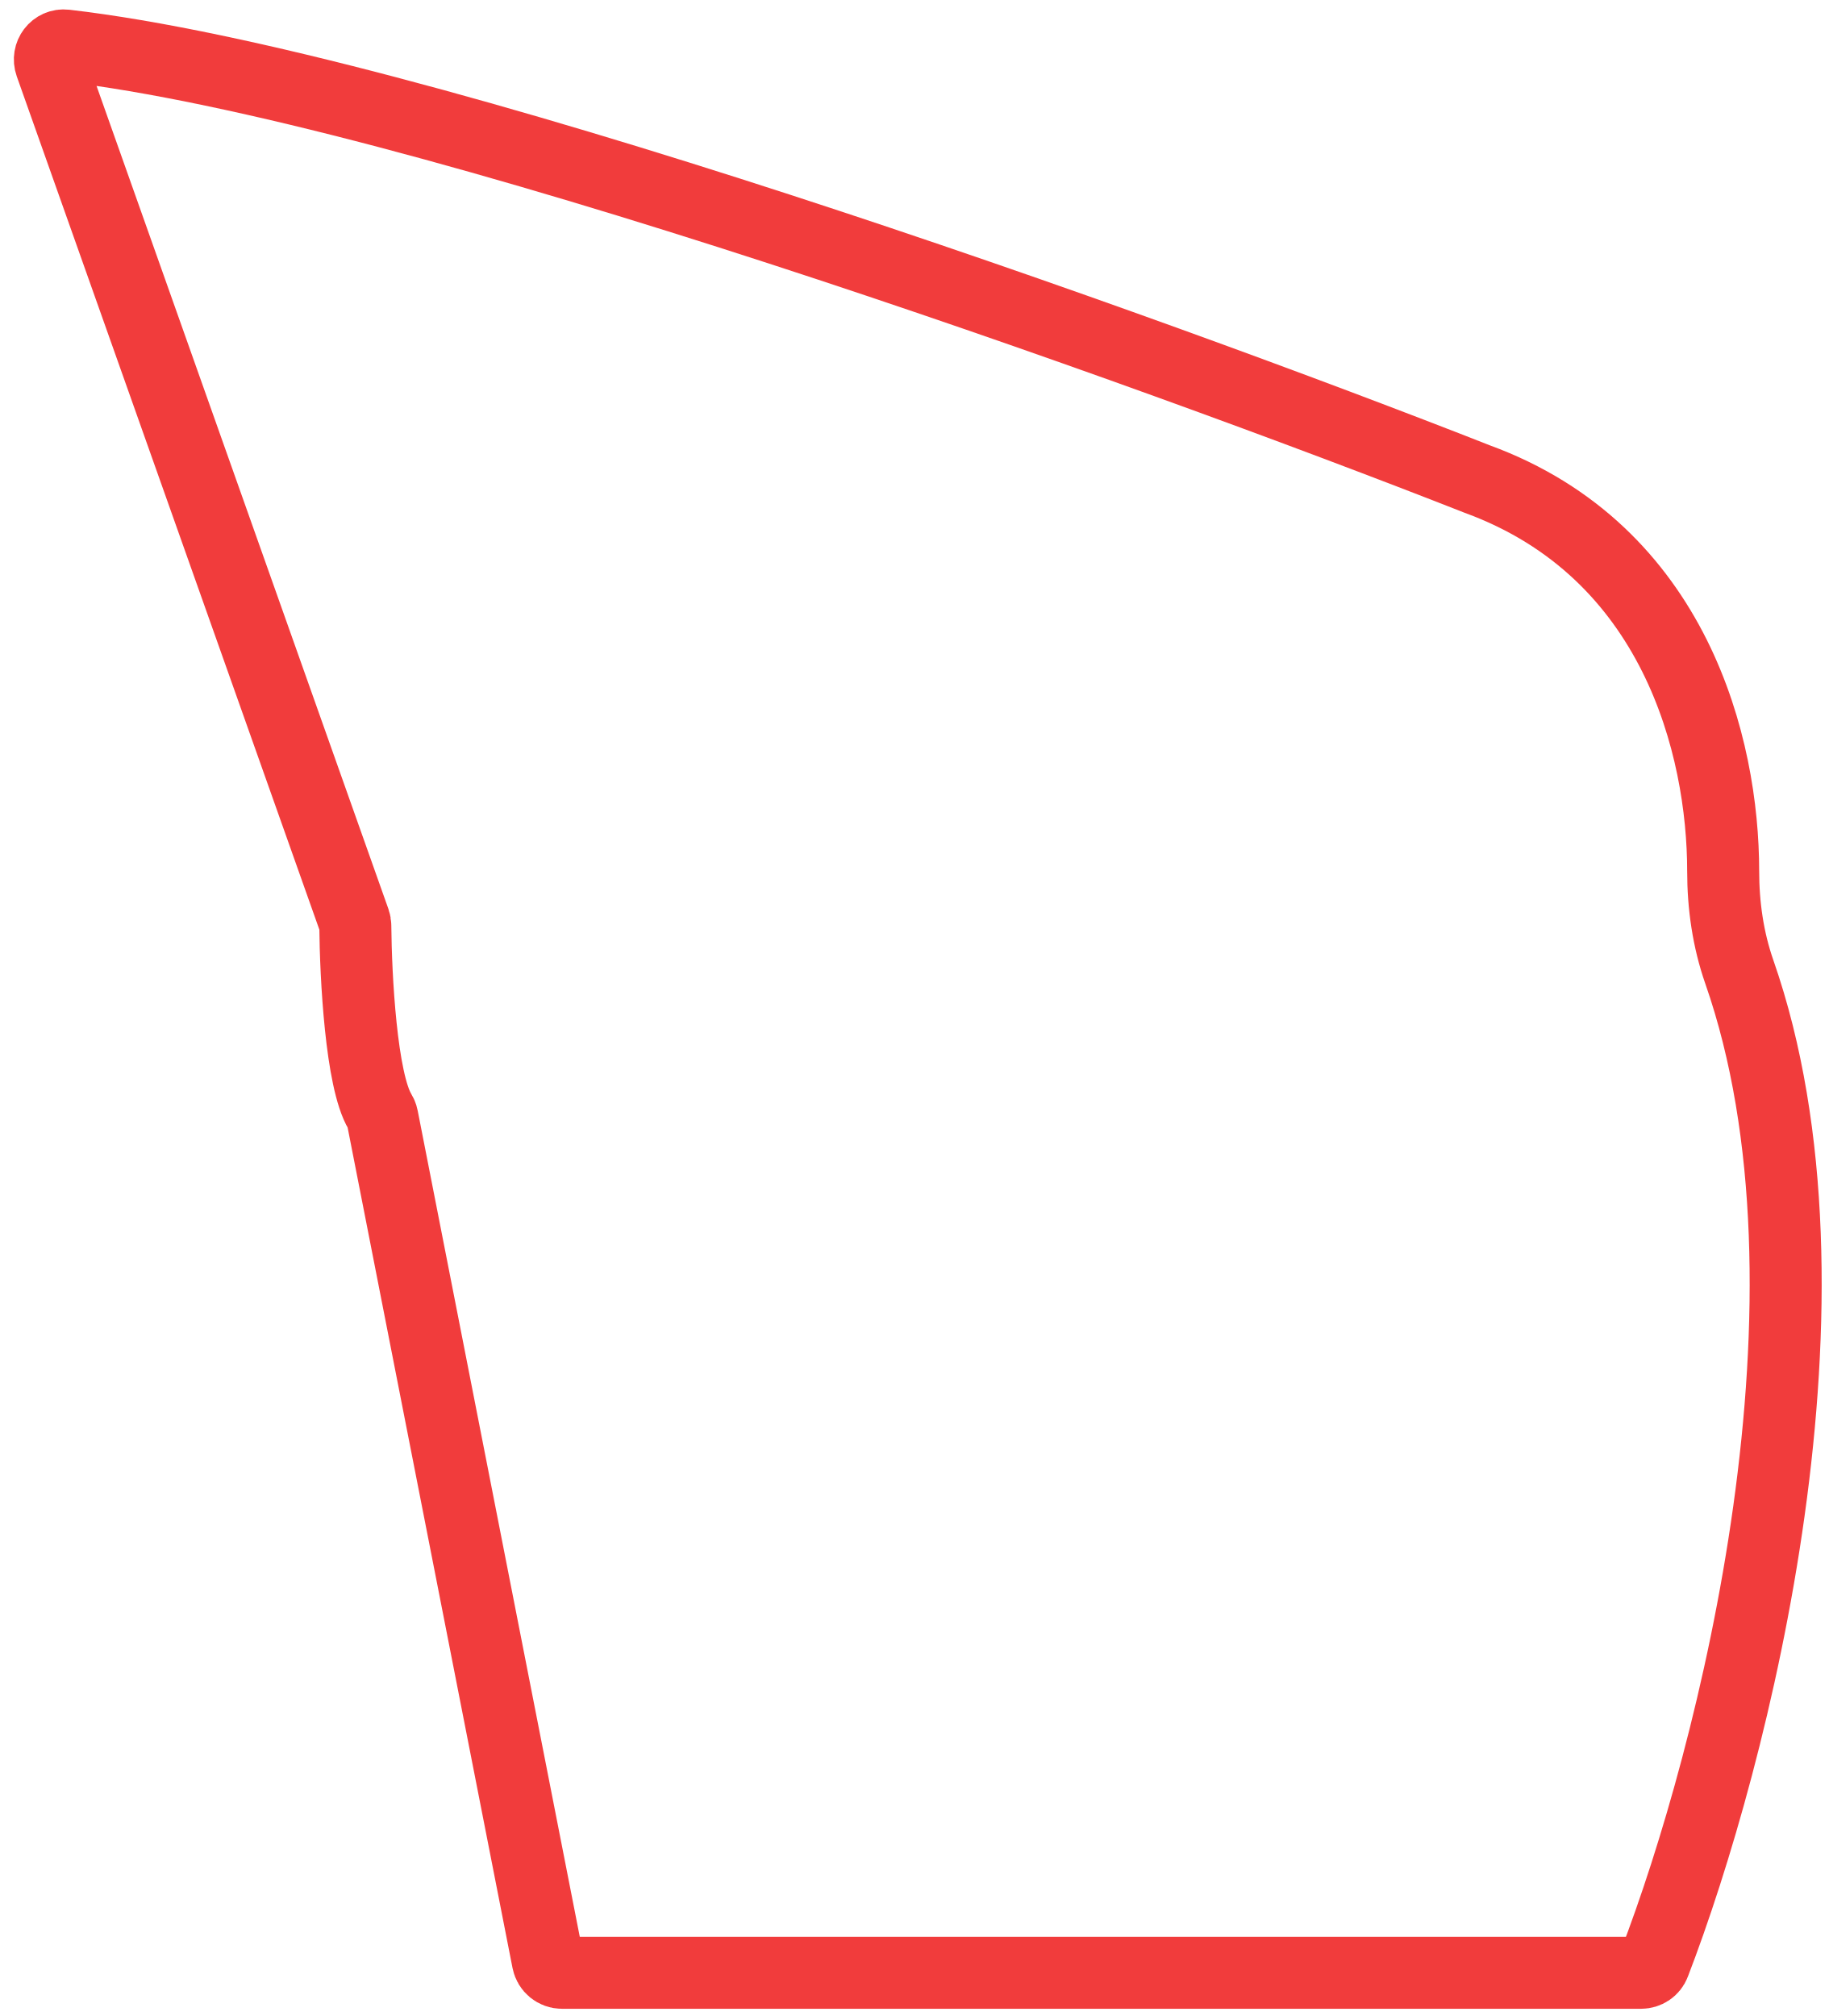
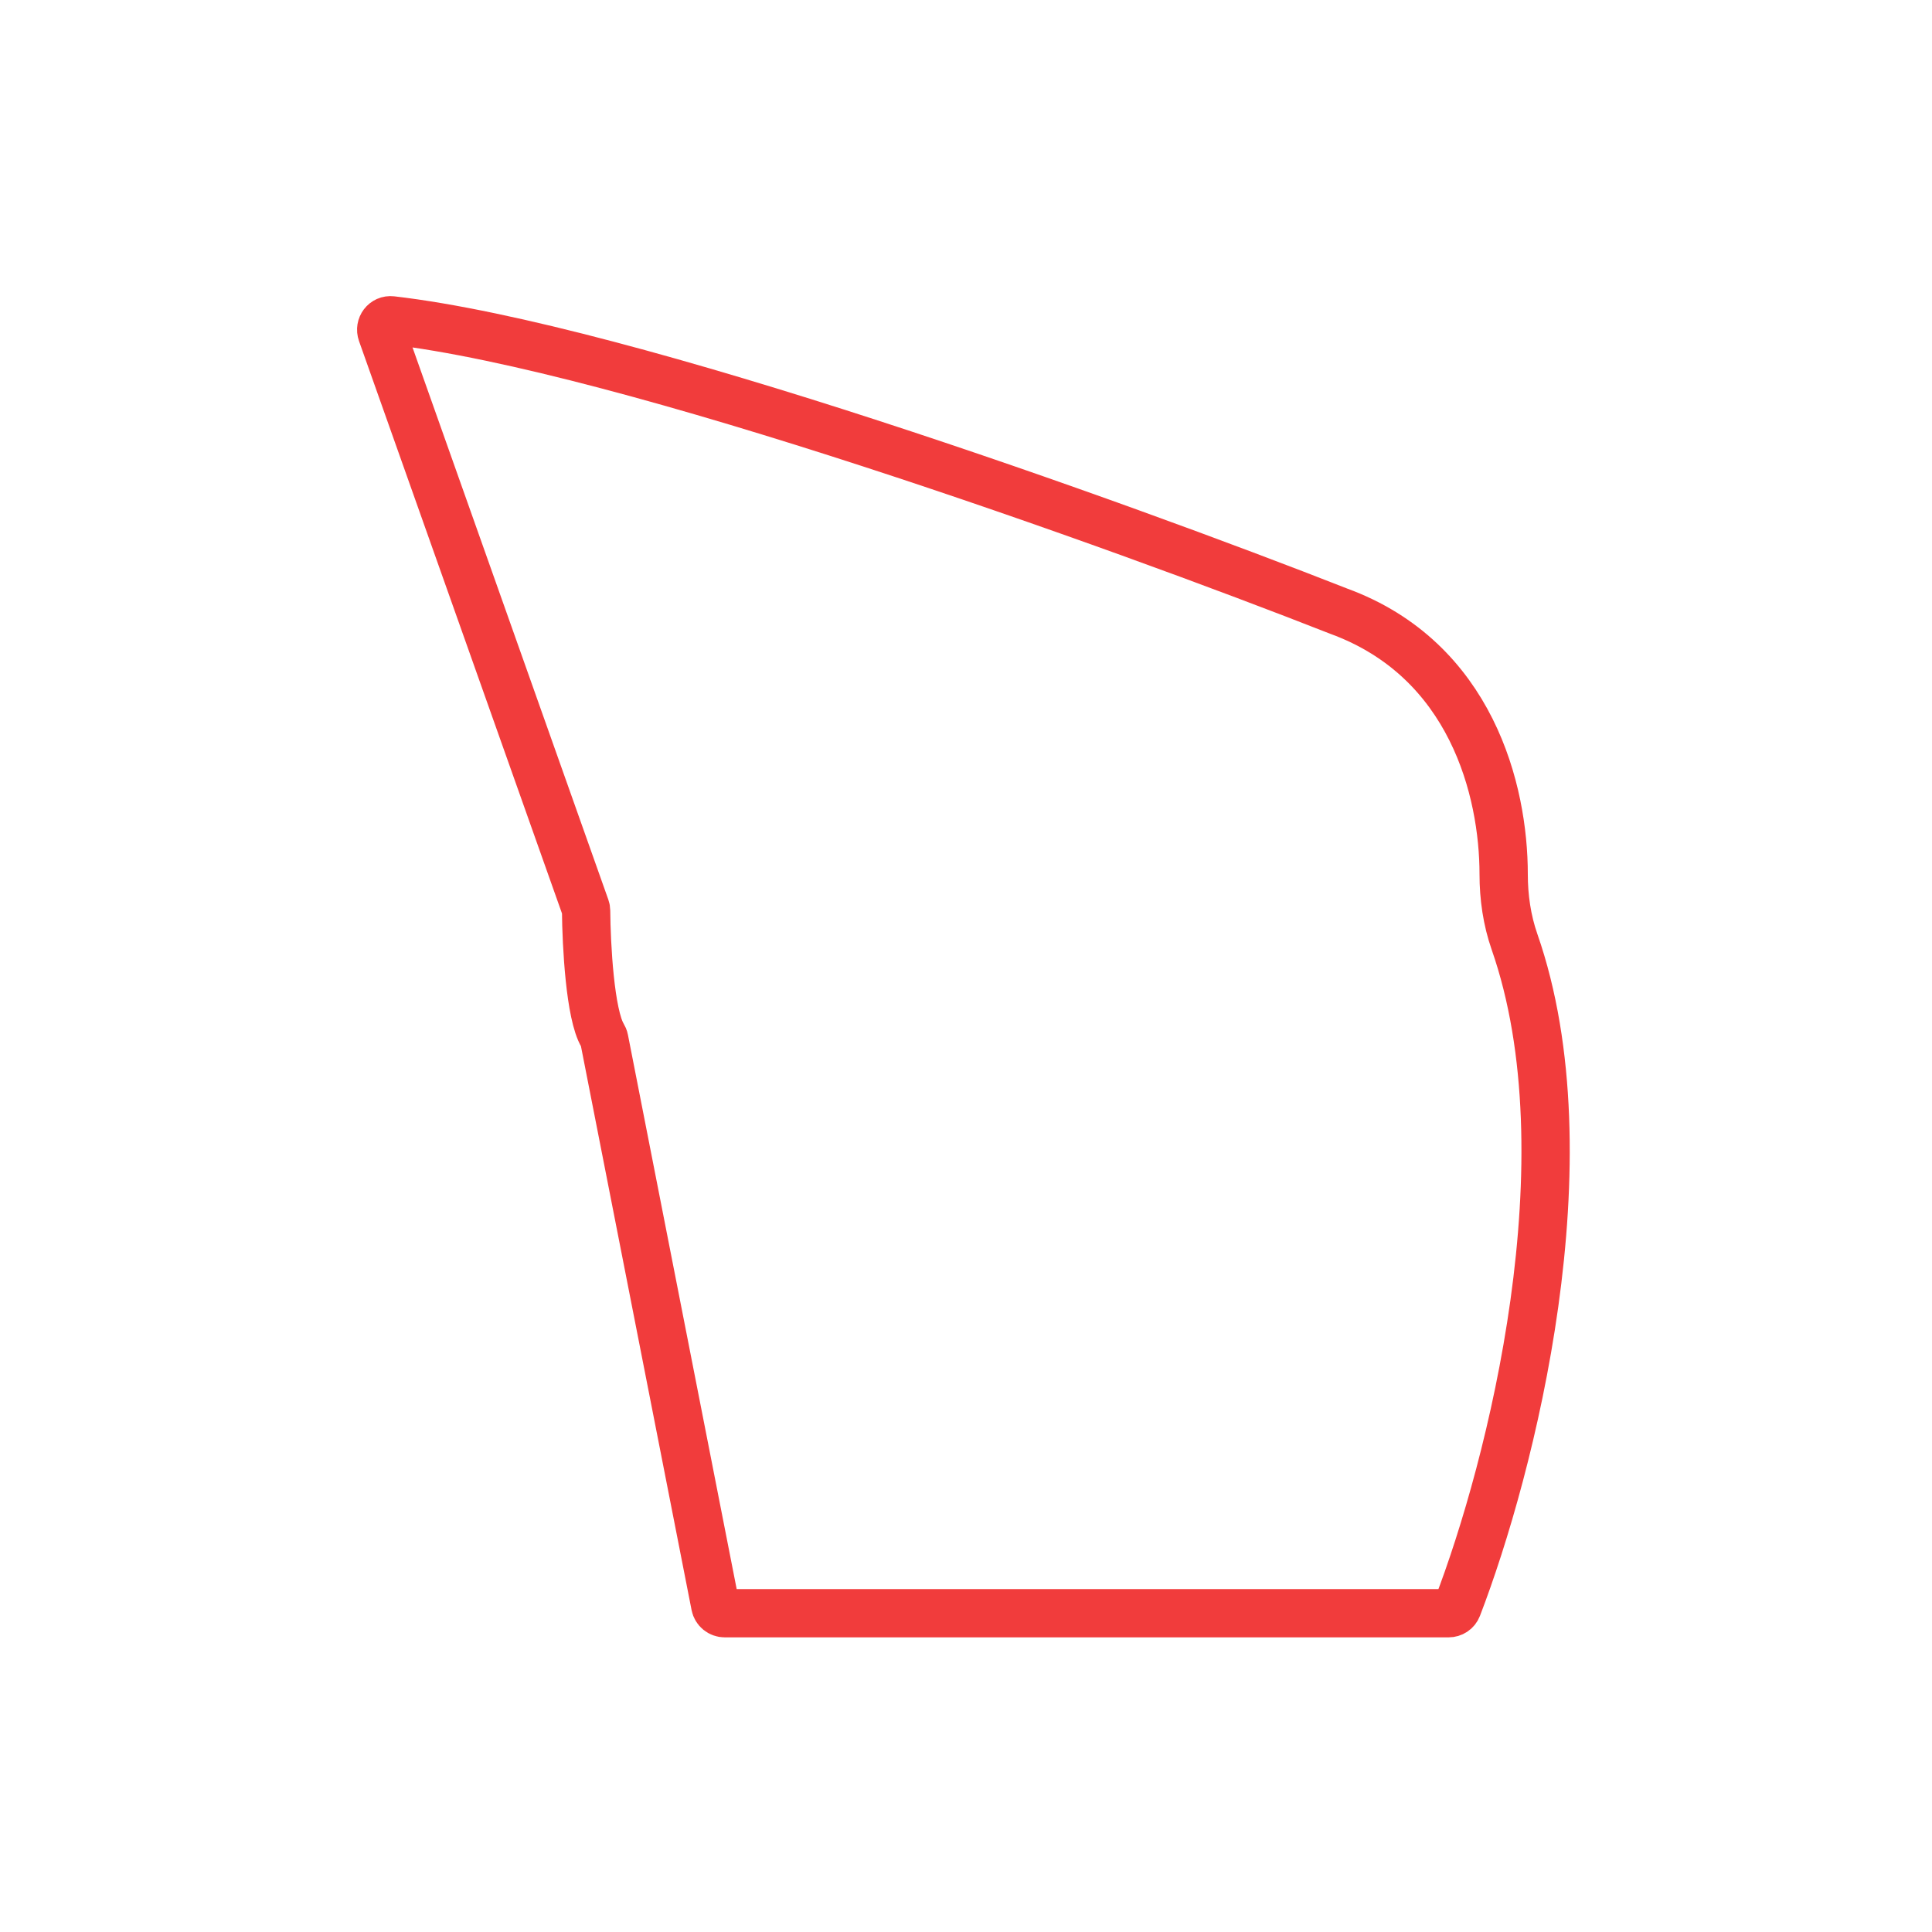
- <svg xmlns="http://www.w3.org/2000/svg" width="127" height="140" viewBox="0 0 127 140" fill="none">
-   <path d="M113.948 137H39.026C38.548 137 38.137 136.662 38.045 136.193L26.55 77.6C26.522 77.455 26.46 77.321 26.384 77.195C25.083 75.027 24.703 67.854 24.673 64.285C24.672 64.173 24.653 64.065 24.616 63.959L3.522 4.473C3.278 3.785 3.811 3.076 4.536 3.16C28.791 5.964 79.711 24.279 102.589 33.271C116.328 38.303 119.657 51.85 119.659 60.498C119.659 62.874 119.998 65.25 120.781 67.494C128.595 89.892 120.42 121.956 114.871 136.378C114.724 136.762 114.359 137 113.948 137Z" stroke="#F13C3C" stroke-width="5" />
+ <svg xmlns="http://www.w3.org/2000/svg" width="200" height="200" viewBox="0 0 200 200" fill="none">
+   <path d="M149.948 167H75.026C74.548 167 74.137 166.662 74.045 166.193L62.55 107.6C62.522 107.455 62.46 107.321 62.384 107.195C61.083 105.027 60.703 97.854 60.673 94.285C60.672 94.173 60.653 94.065 60.616 93.959L39.522 34.473C39.279 33.785 39.811 33.076 40.536 33.16C64.791 35.965 115.711 54.279 138.589 63.271C152.328 68.303 155.657 81.85 155.659 90.498C155.659 92.874 155.998 95.25 156.781 97.494C164.595 119.892 156.42 151.956 150.871 166.378C150.724 166.762 150.359 167 149.948 167Z" stroke="#F13C3C" stroke-width="5" />
</svg>
